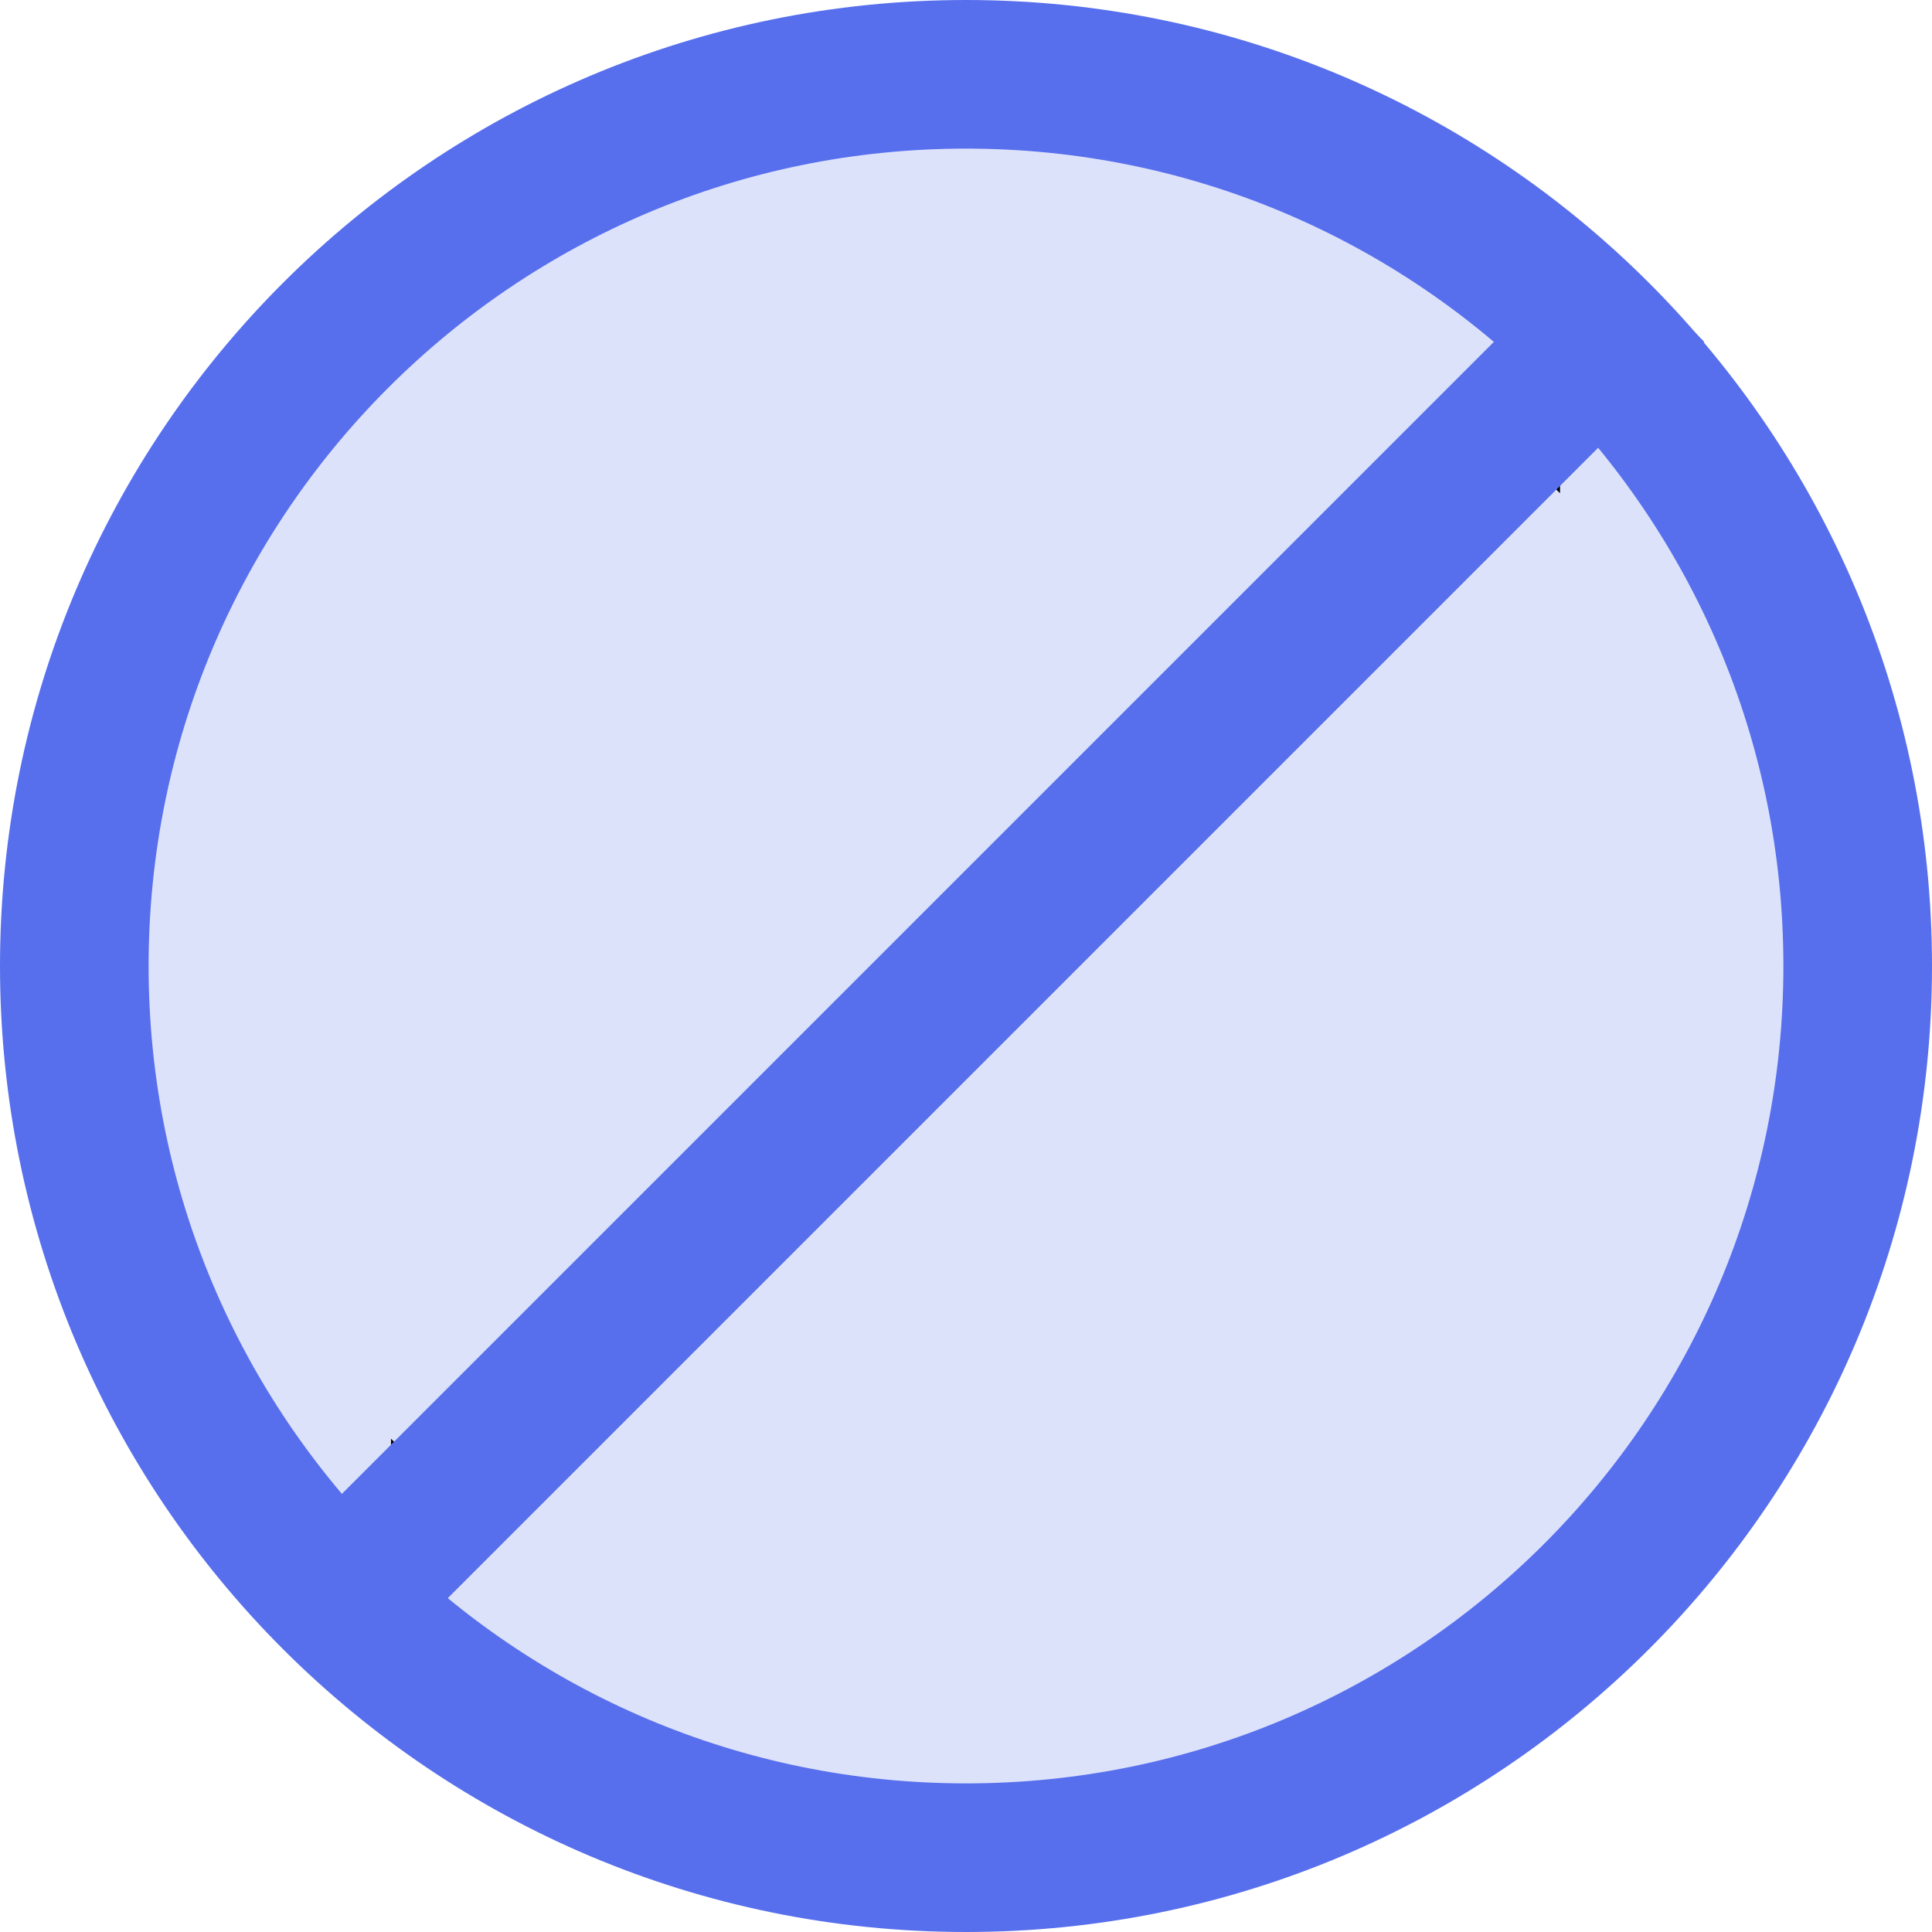
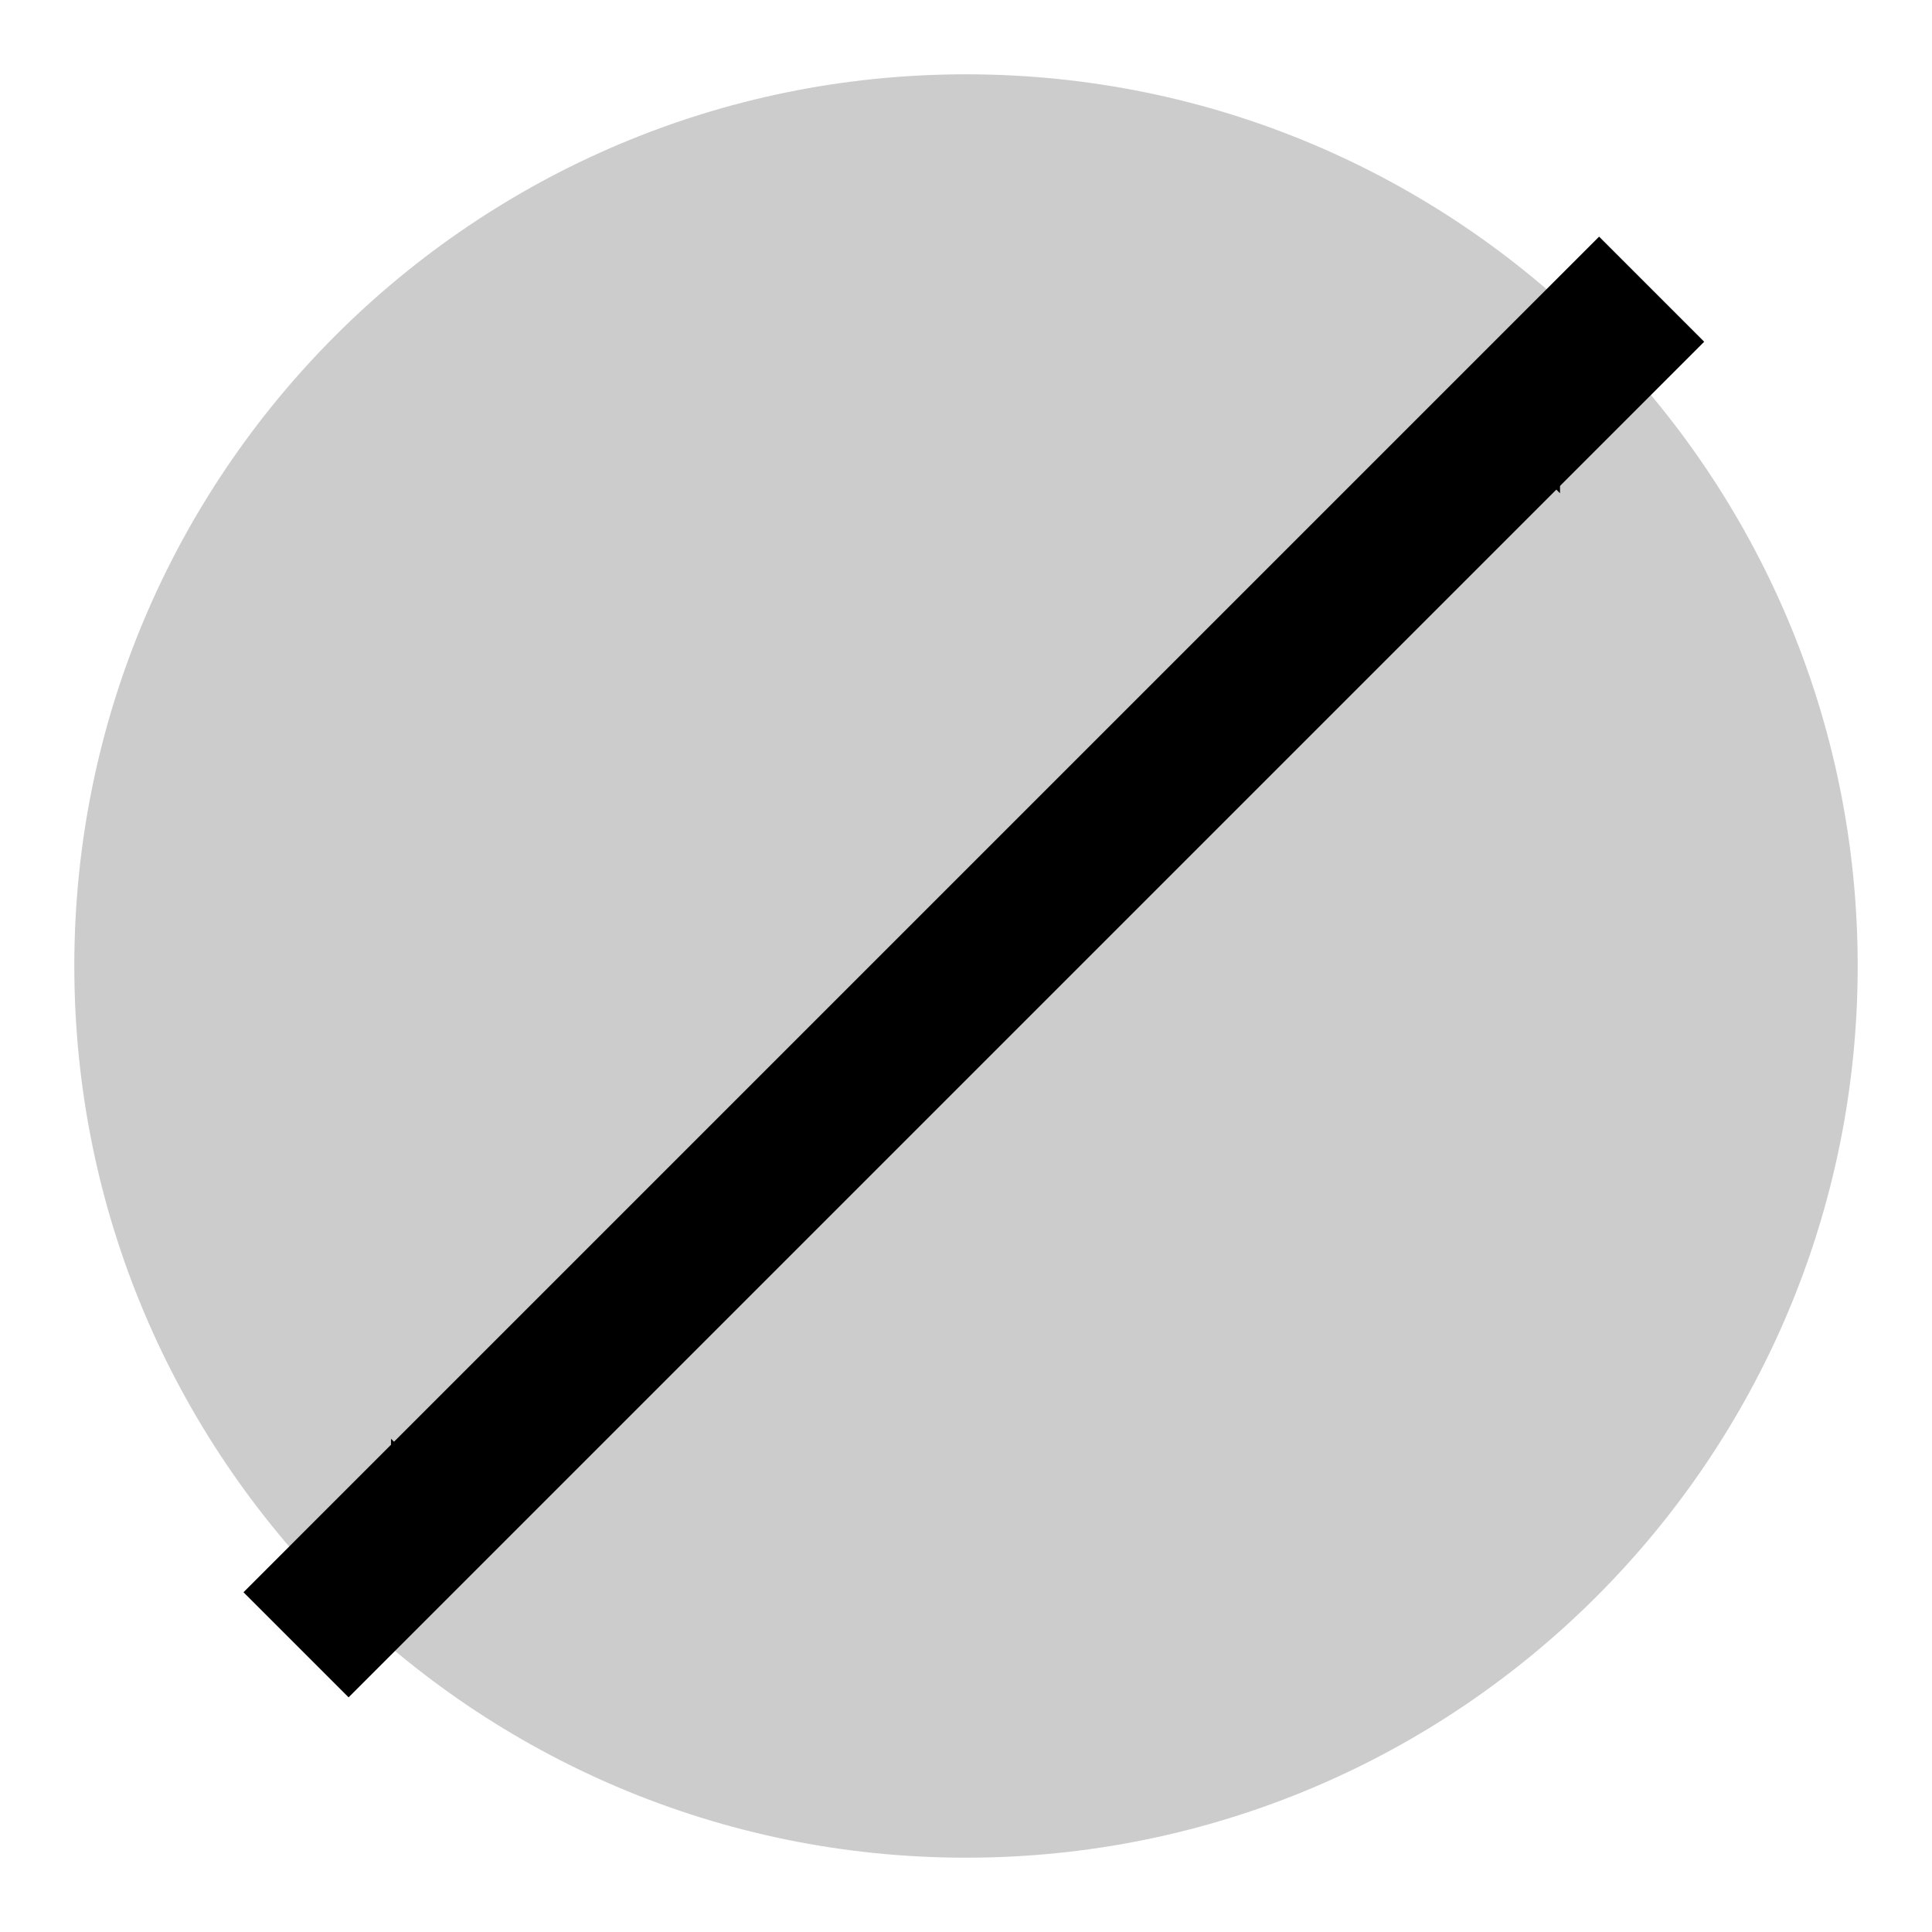
<svg xmlns="http://www.w3.org/2000/svg" width="13" height="13" viewBox="0 0 13 13">
  <g>
-     <circle stroke="#576FED" fill="#576FED" cx="6.5" cy="6.5" r="6" fill-opacity=".2" />
+     <circle className="stroke fill" cx="6.5" cy="6.5" r="6" fill-opacity=".2" />
    <path d="M10.138 2.964l.359-.355v.71l-.36-.355zm-.004-.003l-.352-.348h.704l-.352.348zM2.99 10.036l-.359.355v-.71l.36.355zm.004.003l.351.348h-.703l.352-.348z" />
  </g>
-   <rect fill="#576FED" stroke="none" x="0.1" y="6" transform="matrix(0.7071 -0.7071 0.7071 0.7071 -2.6749 6.5421)" class="st1" width="12.9" height="1" />
+   <rect className="fill" stroke="none" x="0.1" y="6" transform="matrix(0.7071 -0.7071 0.7071 0.7071 -2.6749 6.5421)" width="12.9" height="1" />
</svg>
